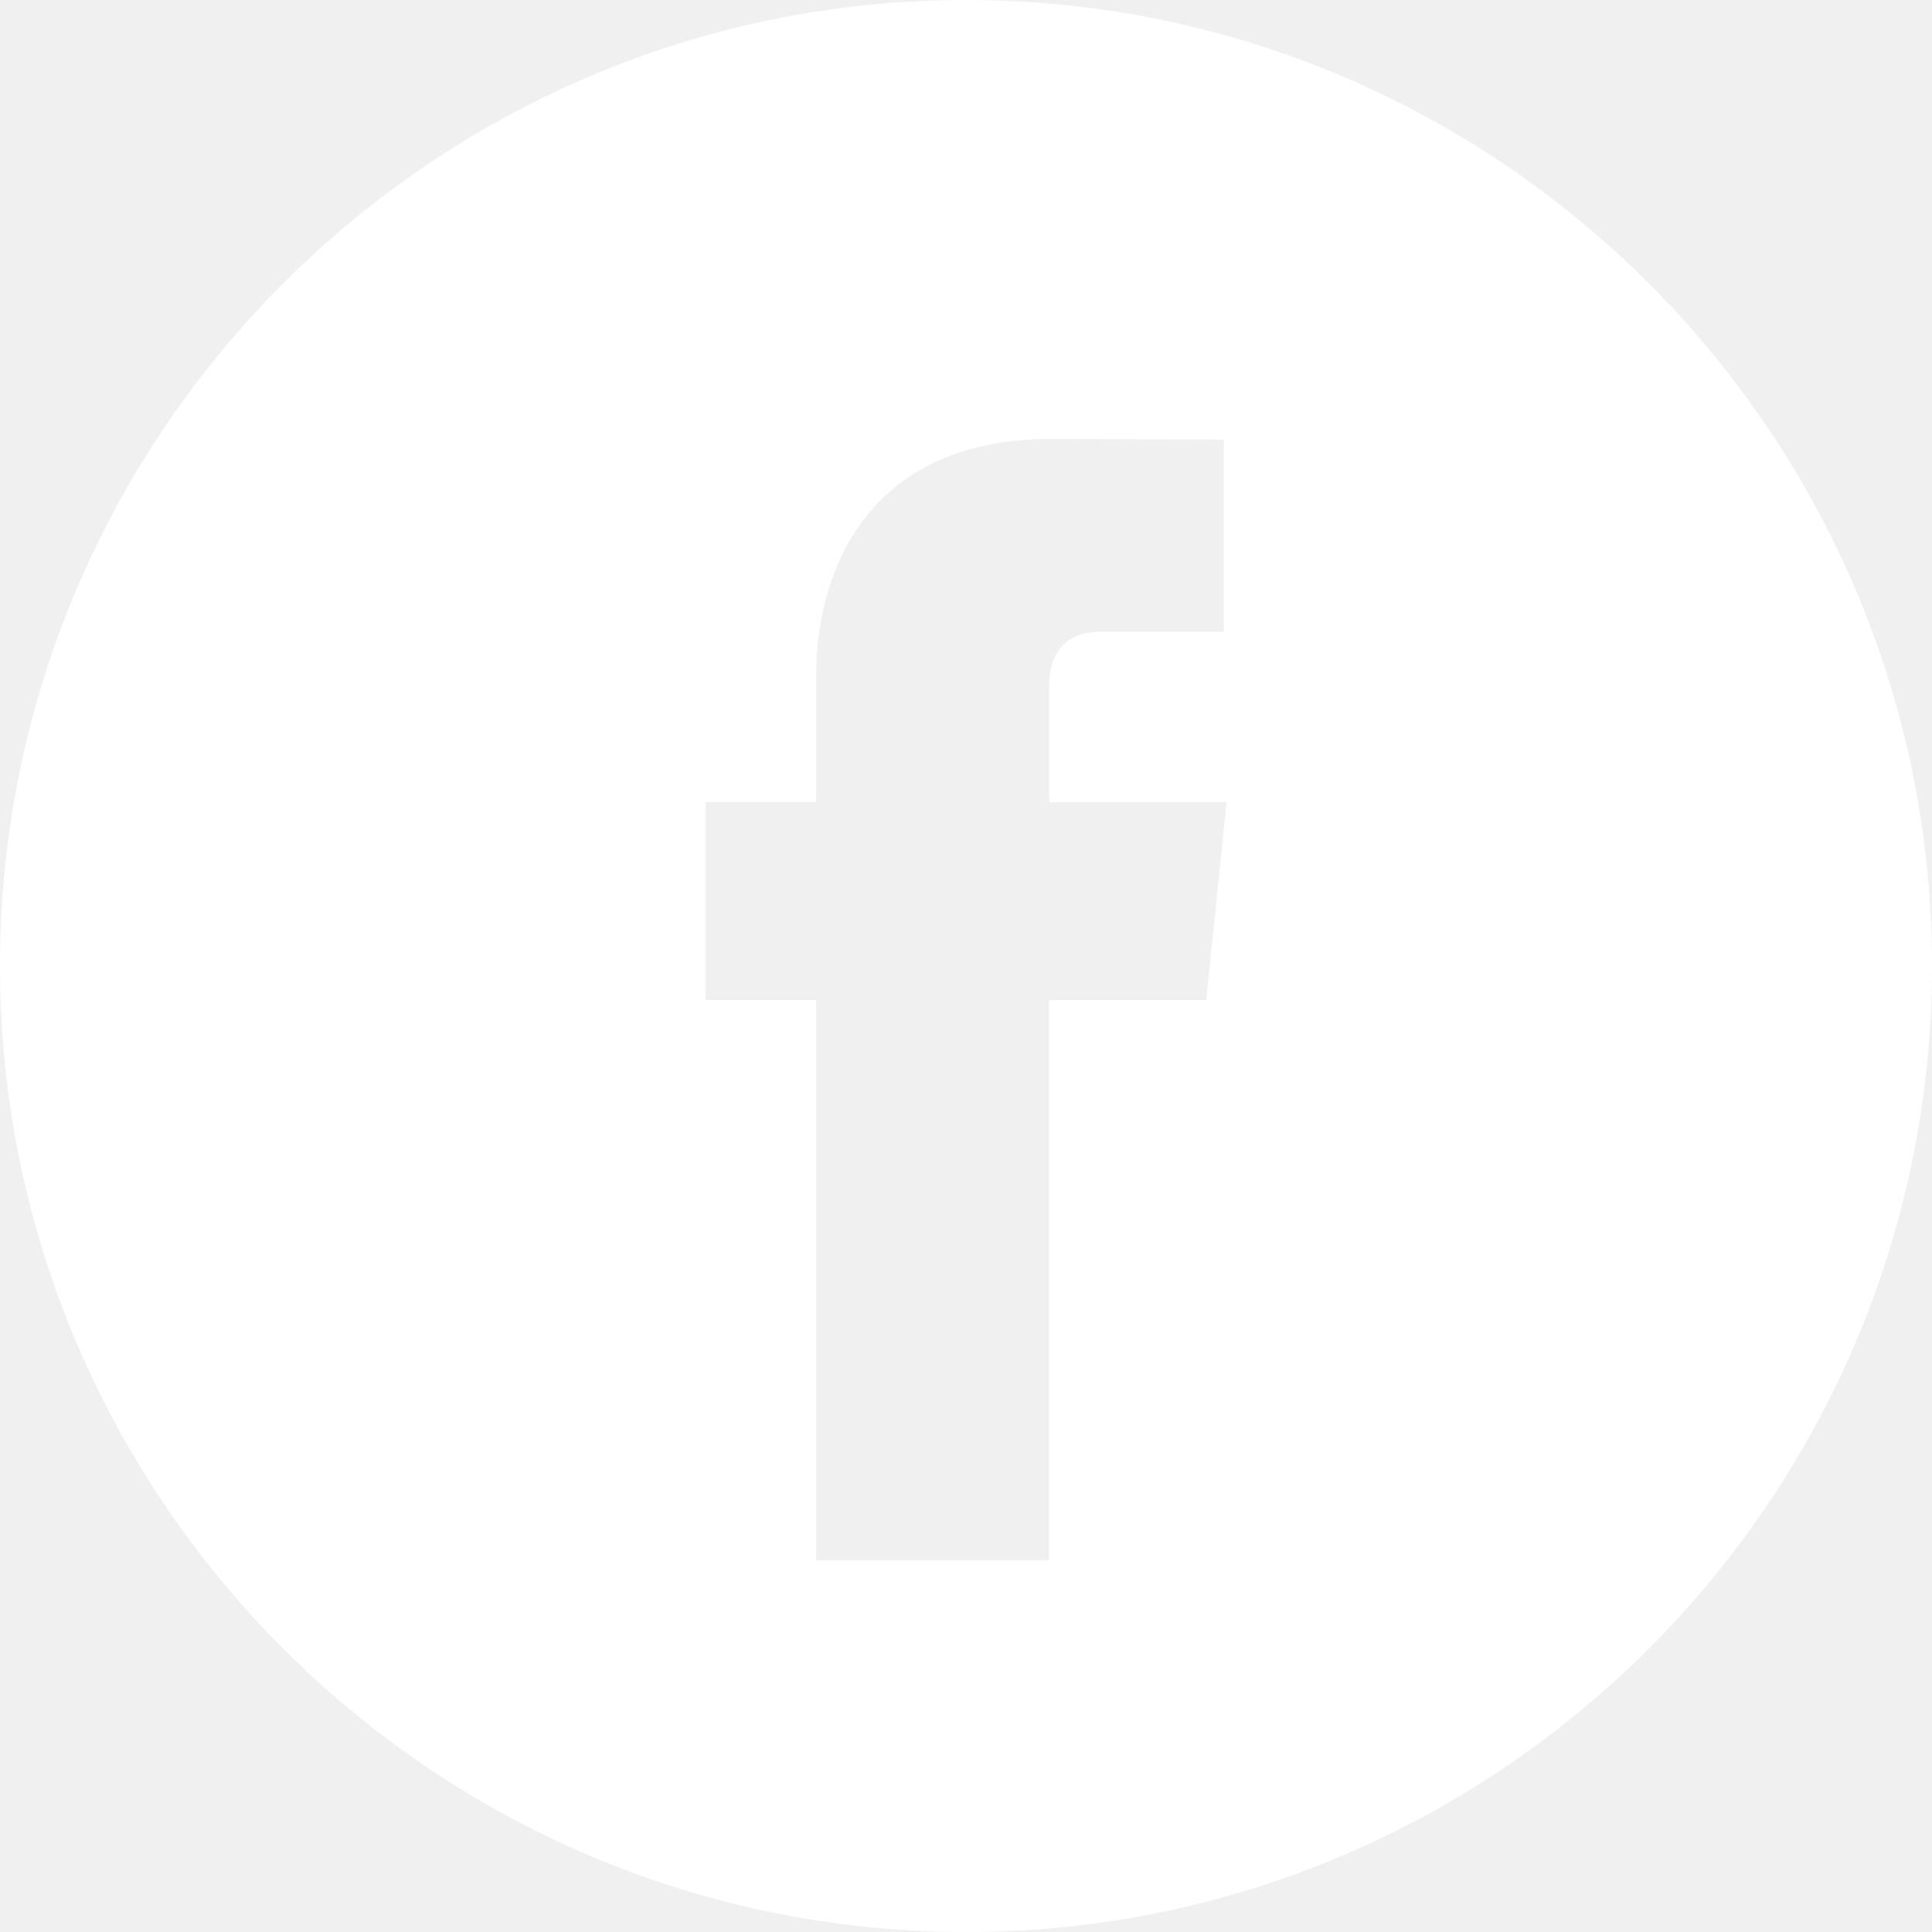
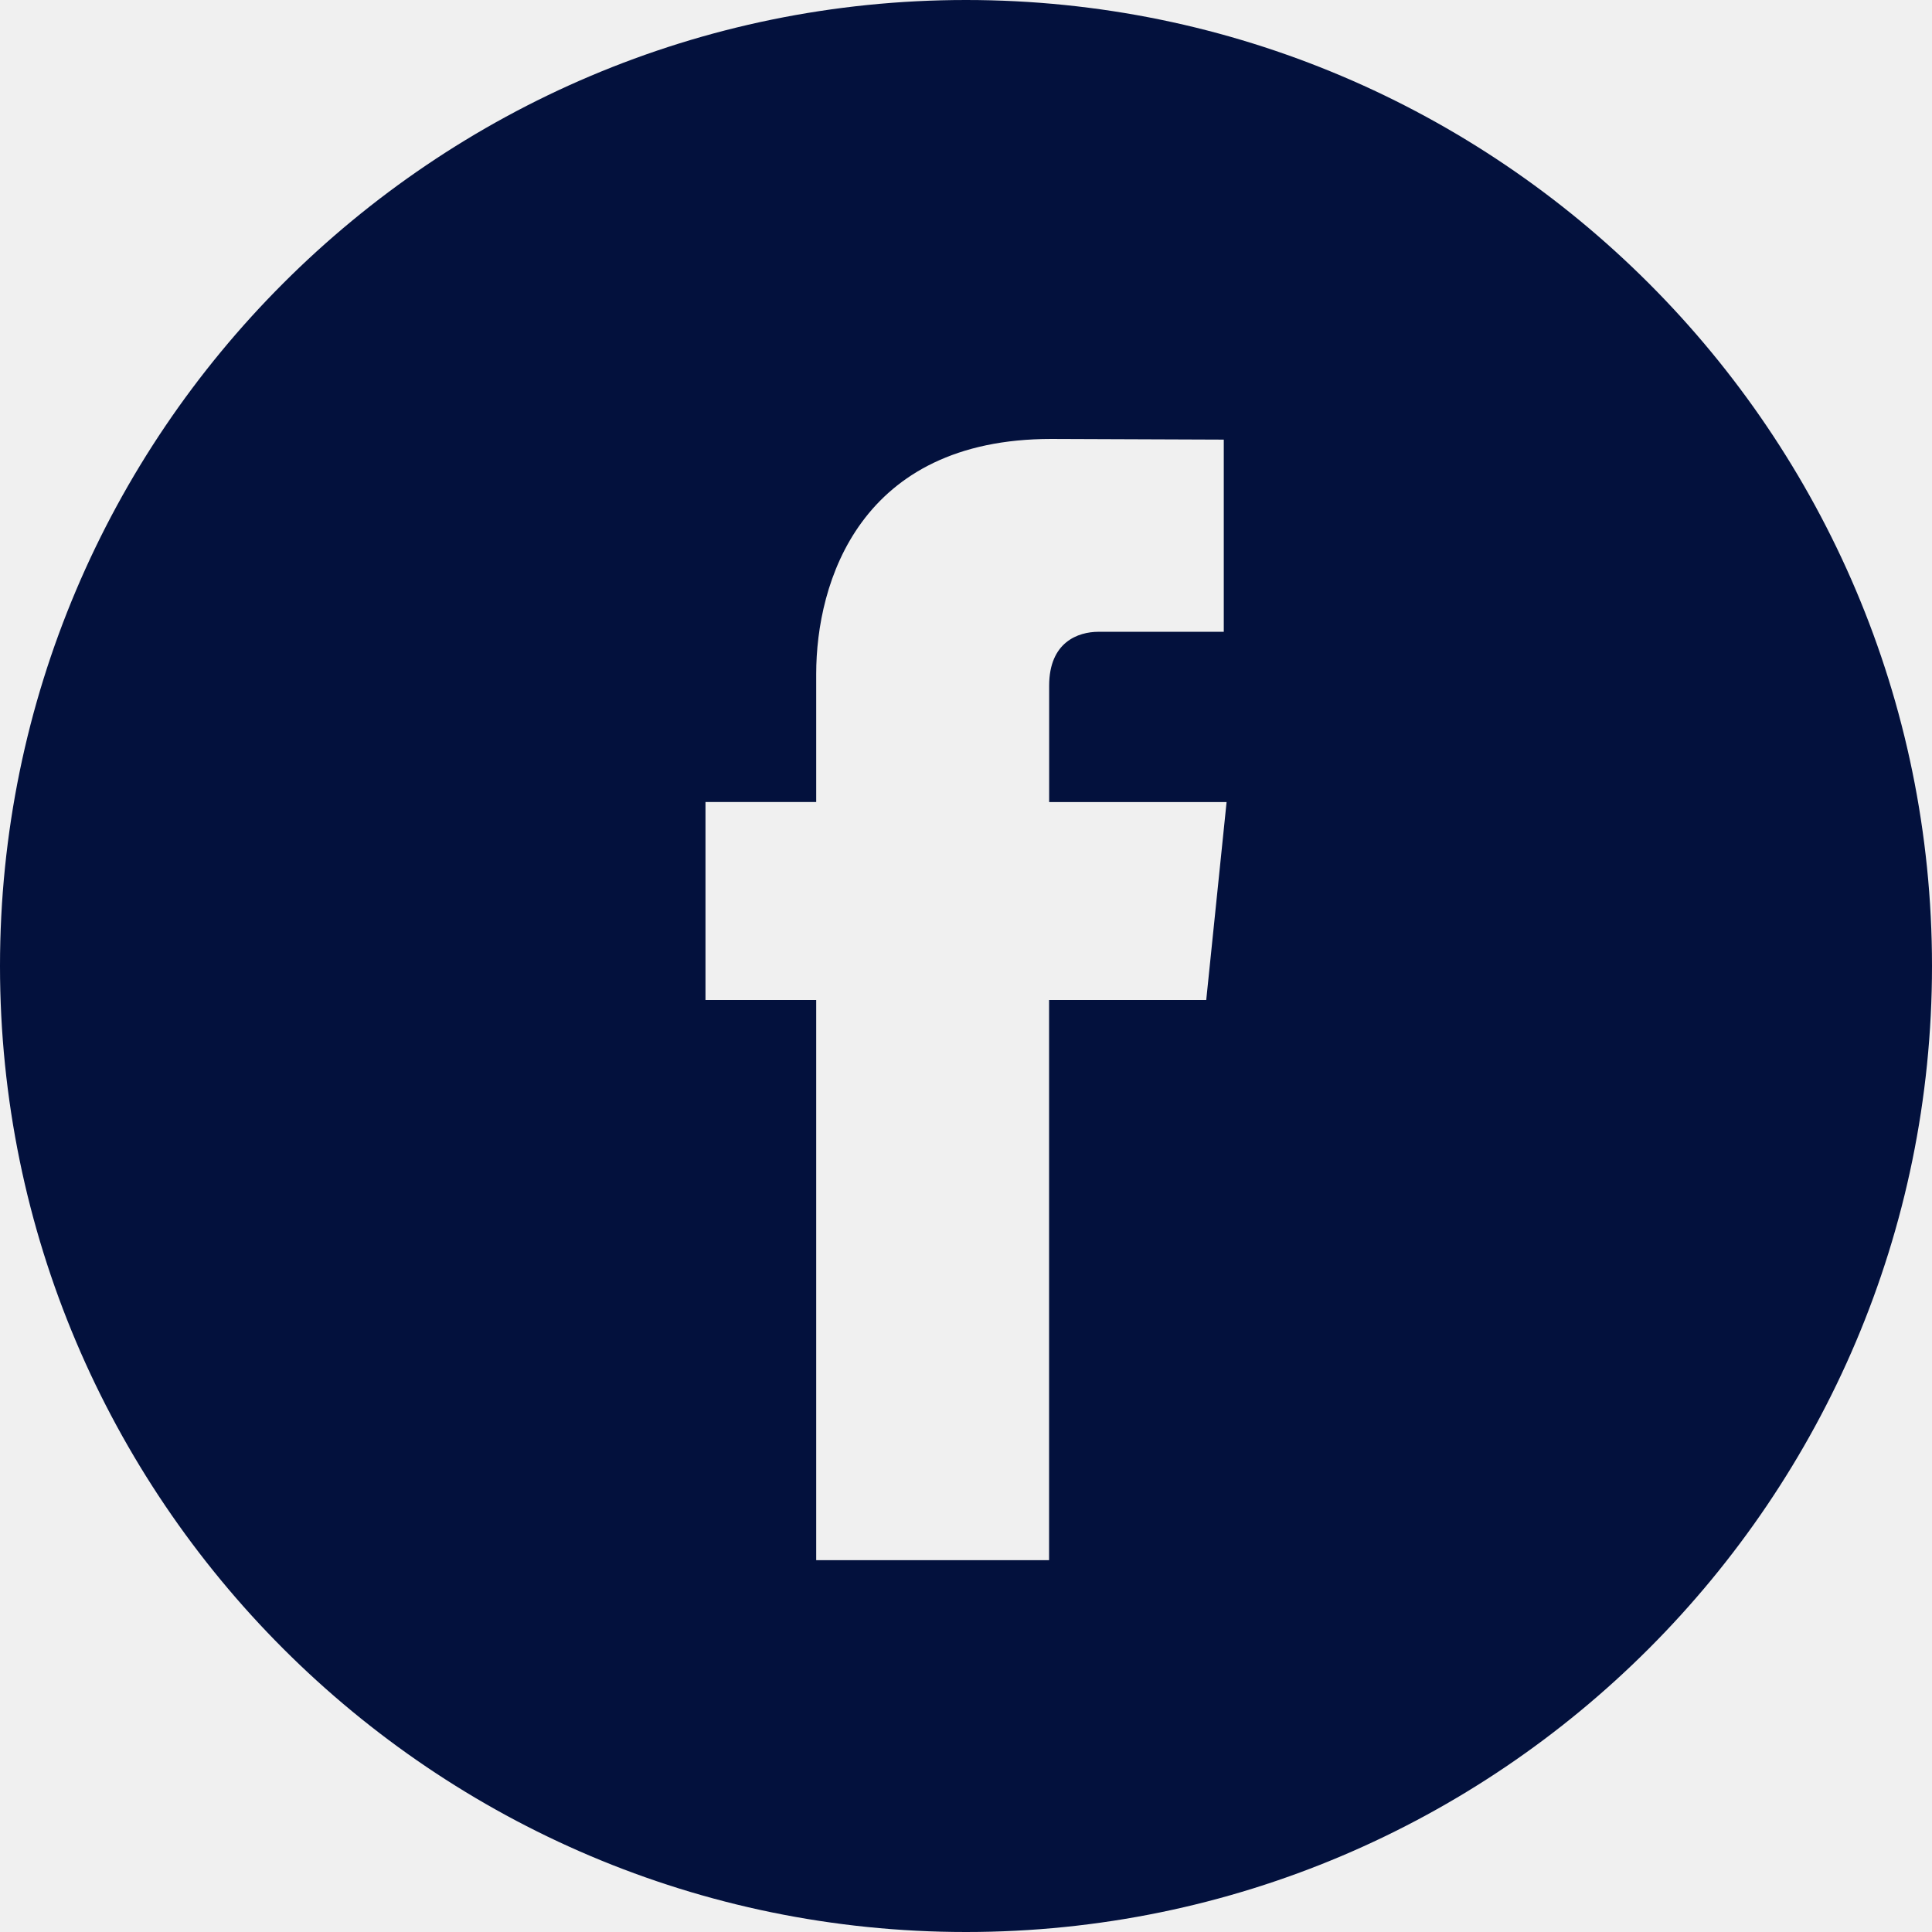
<svg xmlns="http://www.w3.org/2000/svg" version="1.1" id="Capa_1" x="0px" y="0px" width="512px" height="512px" viewBox="0 0 49.652 49.652" style="enable-background:new 0 0 49.652 49.652;" xml:space="preserve">
  <g>
    <g>
-       <path d="M24.826,0C11.137,0,0,11.137,0,24.826c0,13.688,11.137,24.826,24.826,24.826c13.688,0,24.826-11.138,24.826-24.826    C49.652,11.137,38.516,0,24.826,0z M31,25.7h-4.039c0,6.453,0,14.396,0,14.396h-5.985c0,0,0-7.866,0-14.396h-2.845v-5.088h2.845    v-3.291c0-2.357,1.12-6.04,6.04-6.04l4.435,0.017v4.939c0,0-2.695,0-3.219,0c-0.524,0-1.269,0.262-1.269,1.386v2.99h4.56L31,25.7z    " fill="#FFFFFF" />
+       <path d="M24.826,0C11.137,0,0,11.137,0,24.826c0,13.688,11.137,24.826,24.826,24.826c13.688,0,24.826-11.138,24.826-24.826    C49.652,11.137,38.516,0,24.826,0z M31,25.7h-4.039c0,6.453,0,14.396,0,14.396h-5.985c0,0,0-7.866,0-14.396h-2.845v-5.088h2.845    v-3.291c0-2.357,1.12-6.04,6.04-6.04l4.435,0.017v4.939c0,0-2.695,0-3.219,0c-0.524,0-1.269,0.262-1.269,1.386v2.99h4.56L31,25.7z    " fill="#03113D" />
    </g>
  </g>
  <g>
</g>
  <g>
</g>
  <g>
</g>
  <g>
</g>
  <g>
</g>
  <g>
</g>
  <g>
</g>
  <g>
</g>
  <g>
</g>
  <g>
</g>
  <g>
</g>
  <g>
</g>
  <g>
</g>
  <g>
</g>
  <g>
</g>
</svg>
